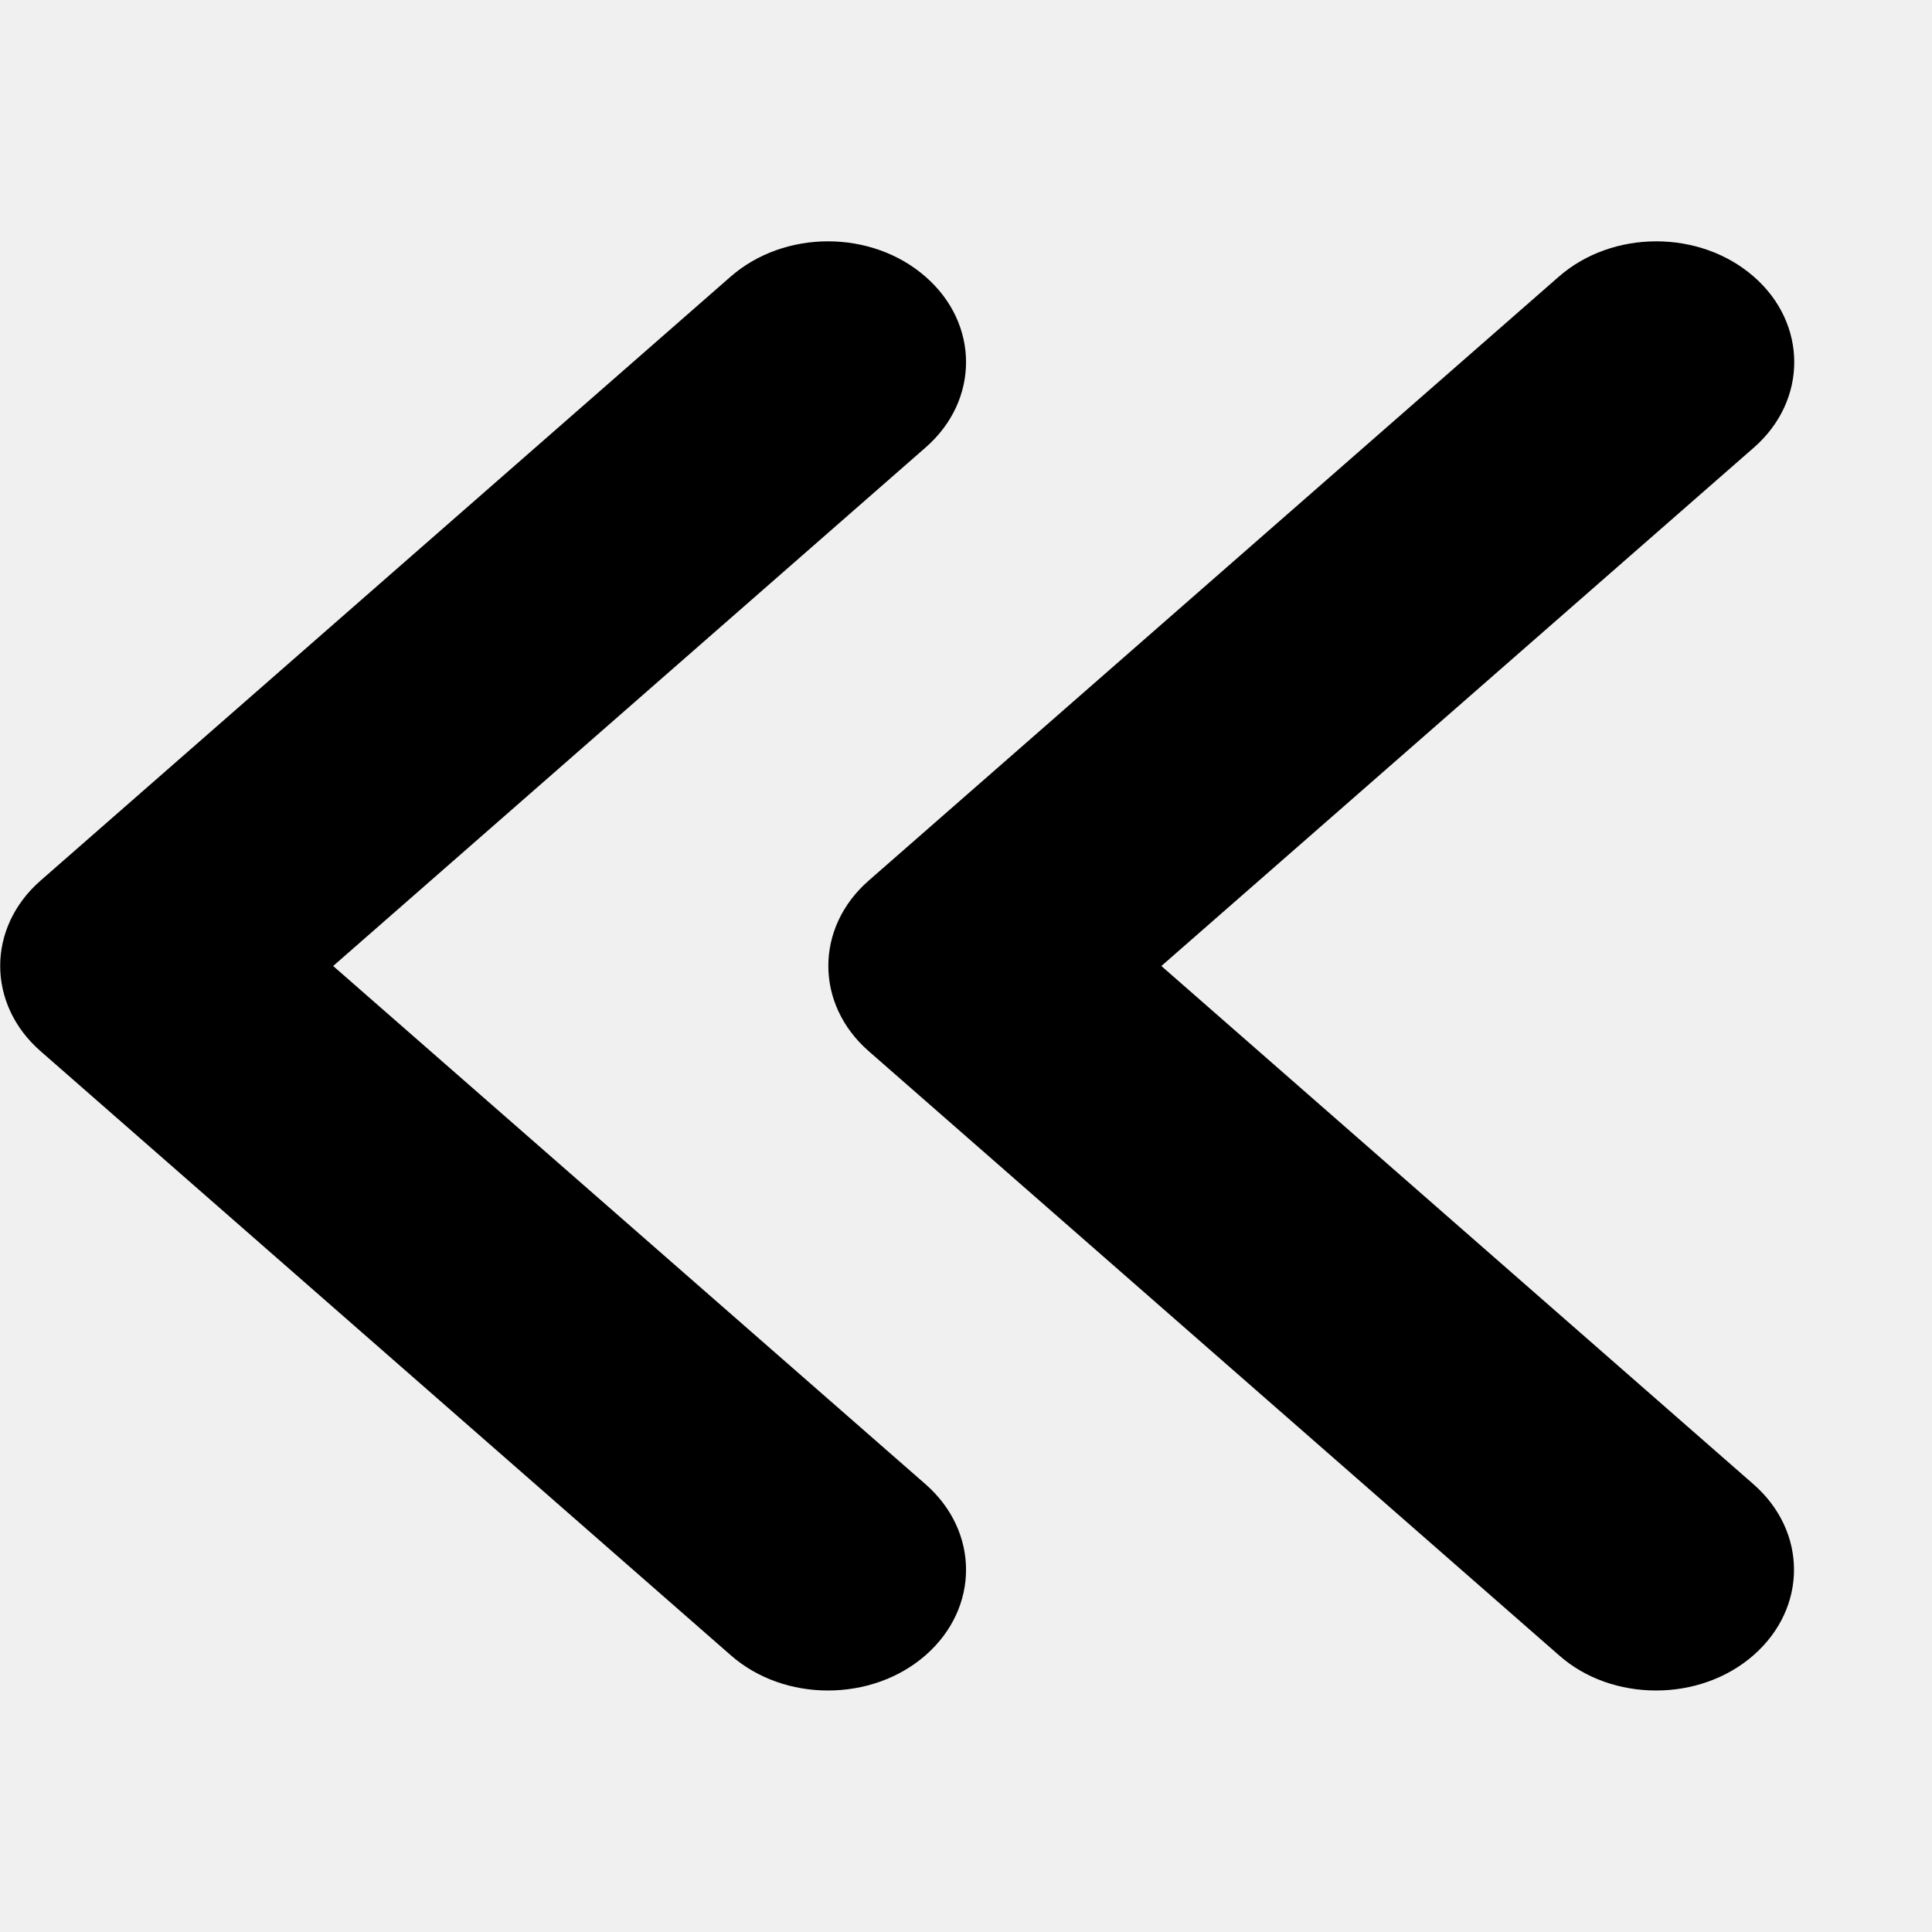
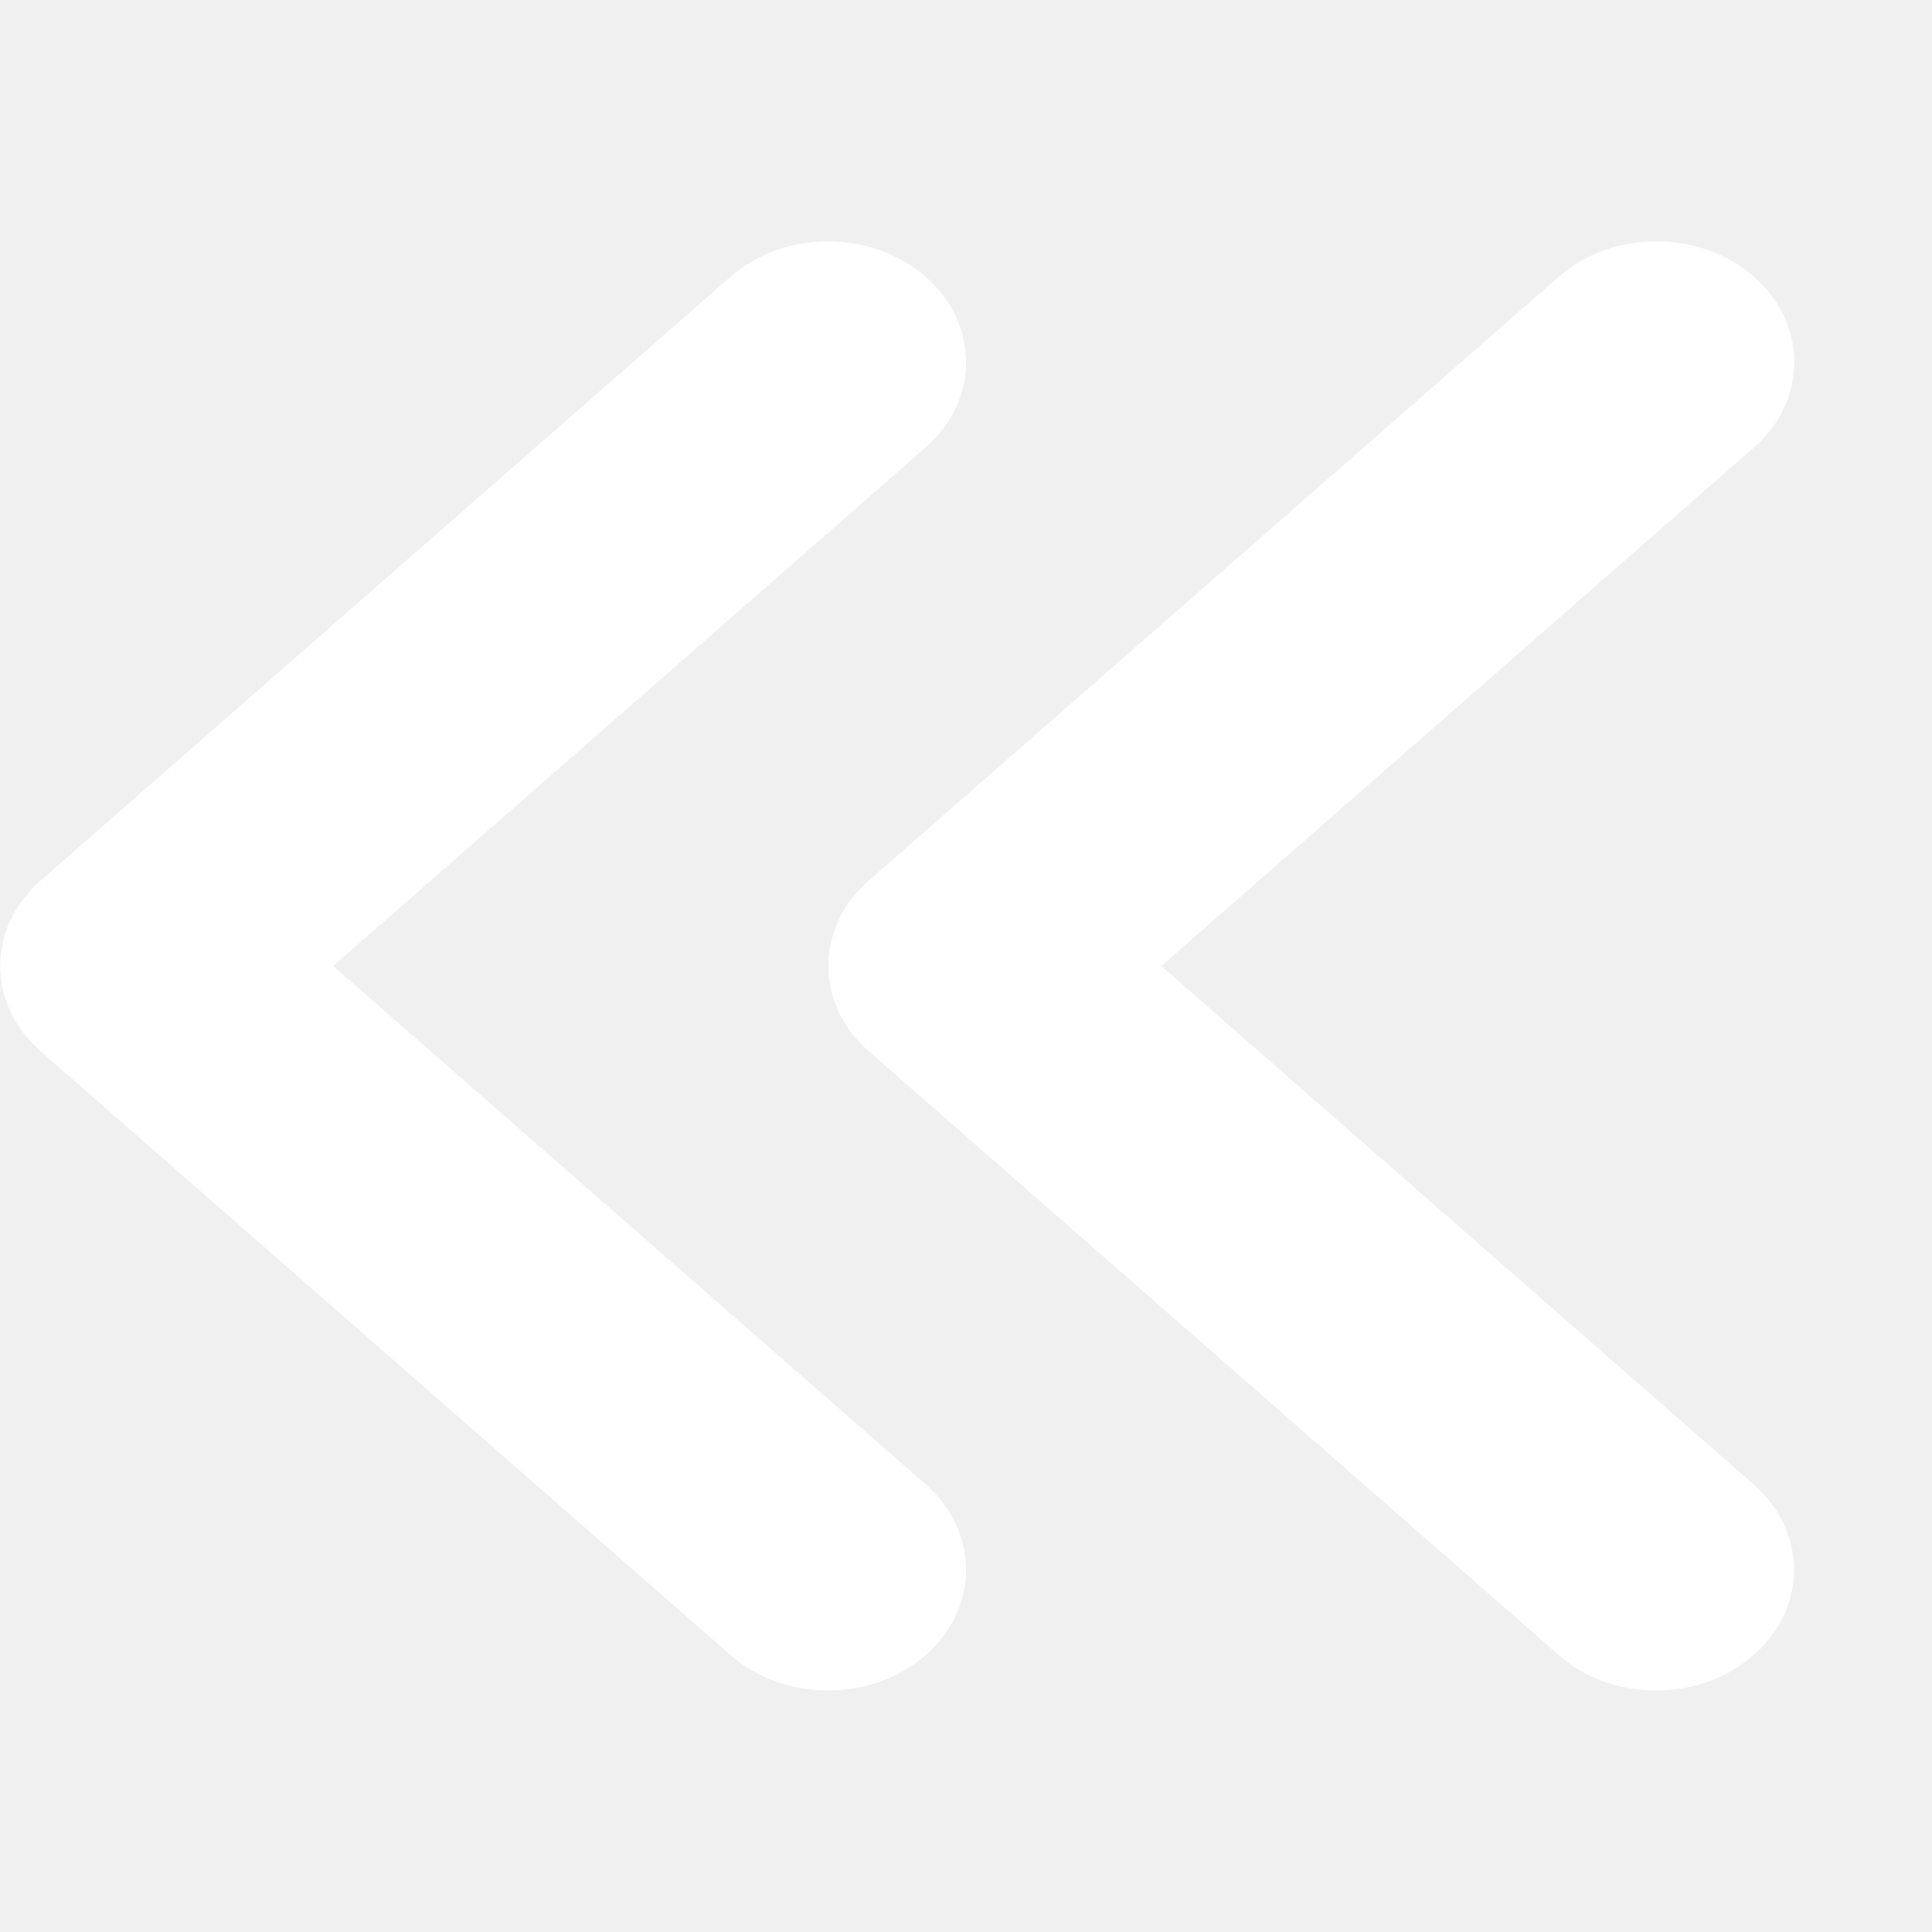
<svg xmlns="http://www.w3.org/2000/svg" width="34px" height="34px" viewBox="0 0 34 34" version="1.1">
  <g id="surface1">
-     <path style=" stroke:none;fill-rule:nonzero;fill:rgb(0%,0%,0%);fill-opacity:1;" d="M 5.863 17 L 16.289 7.875 C 17.238 7.047 17.238 5.699 16.289 4.871 C 15.34 4.039 13.805 4.039 12.855 4.871 L 0.715 15.496 C -0.234 16.324 -0.234 17.672 0.715 18.5 L 12.855 29.125 C 13.328 29.543 13.949 29.75 14.57 29.75 C 15.195 29.75 15.816 29.543 16.289 29.129 C 17.238 28.297 17.238 26.953 16.289 26.121 Z M 20.438 17 L 30.867 7.875 C 31.812 7.047 31.812 5.699 30.867 4.871 C 29.918 4.039 28.379 4.039 27.43 4.871 L 15.289 15.496 C 14.34 16.324 14.34 17.672 15.289 18.5 L 27.43 29.125 C 27.898 29.543 28.52 29.75 29.145 29.75 C 29.766 29.75 30.387 29.543 30.859 29.129 C 31.809 28.297 31.809 26.953 30.859 26.121 Z M 20.438 17 " />
+     <path style=" stroke:none;fill-rule:nonzero;fill:#ffffff;fill-opacity:1;" d="M 5.863 17 L 16.289 7.875 C 17.238 7.047 17.238 5.699 16.289 4.871 C 15.34 4.039 13.805 4.039 12.855 4.871 L 0.715 15.496 C -0.234 16.324 -0.234 17.672 0.715 18.5 L 12.855 29.125 C 13.328 29.543 13.949 29.75 14.57 29.75 C 15.195 29.75 15.816 29.543 16.289 29.129 C 17.238 28.297 17.238 26.953 16.289 26.121 Z M 20.438 17 L 30.867 7.875 C 31.812 7.047 31.812 5.699 30.867 4.871 C 29.918 4.039 28.379 4.039 27.43 4.871 L 15.289 15.496 C 14.34 16.324 14.34 17.672 15.289 18.5 L 27.43 29.125 C 27.898 29.543 28.52 29.75 29.145 29.75 C 29.766 29.75 30.387 29.543 30.859 29.129 C 31.809 28.297 31.809 26.953 30.859 26.121 Z M 20.438 17 " />
  </g>
</svg>
